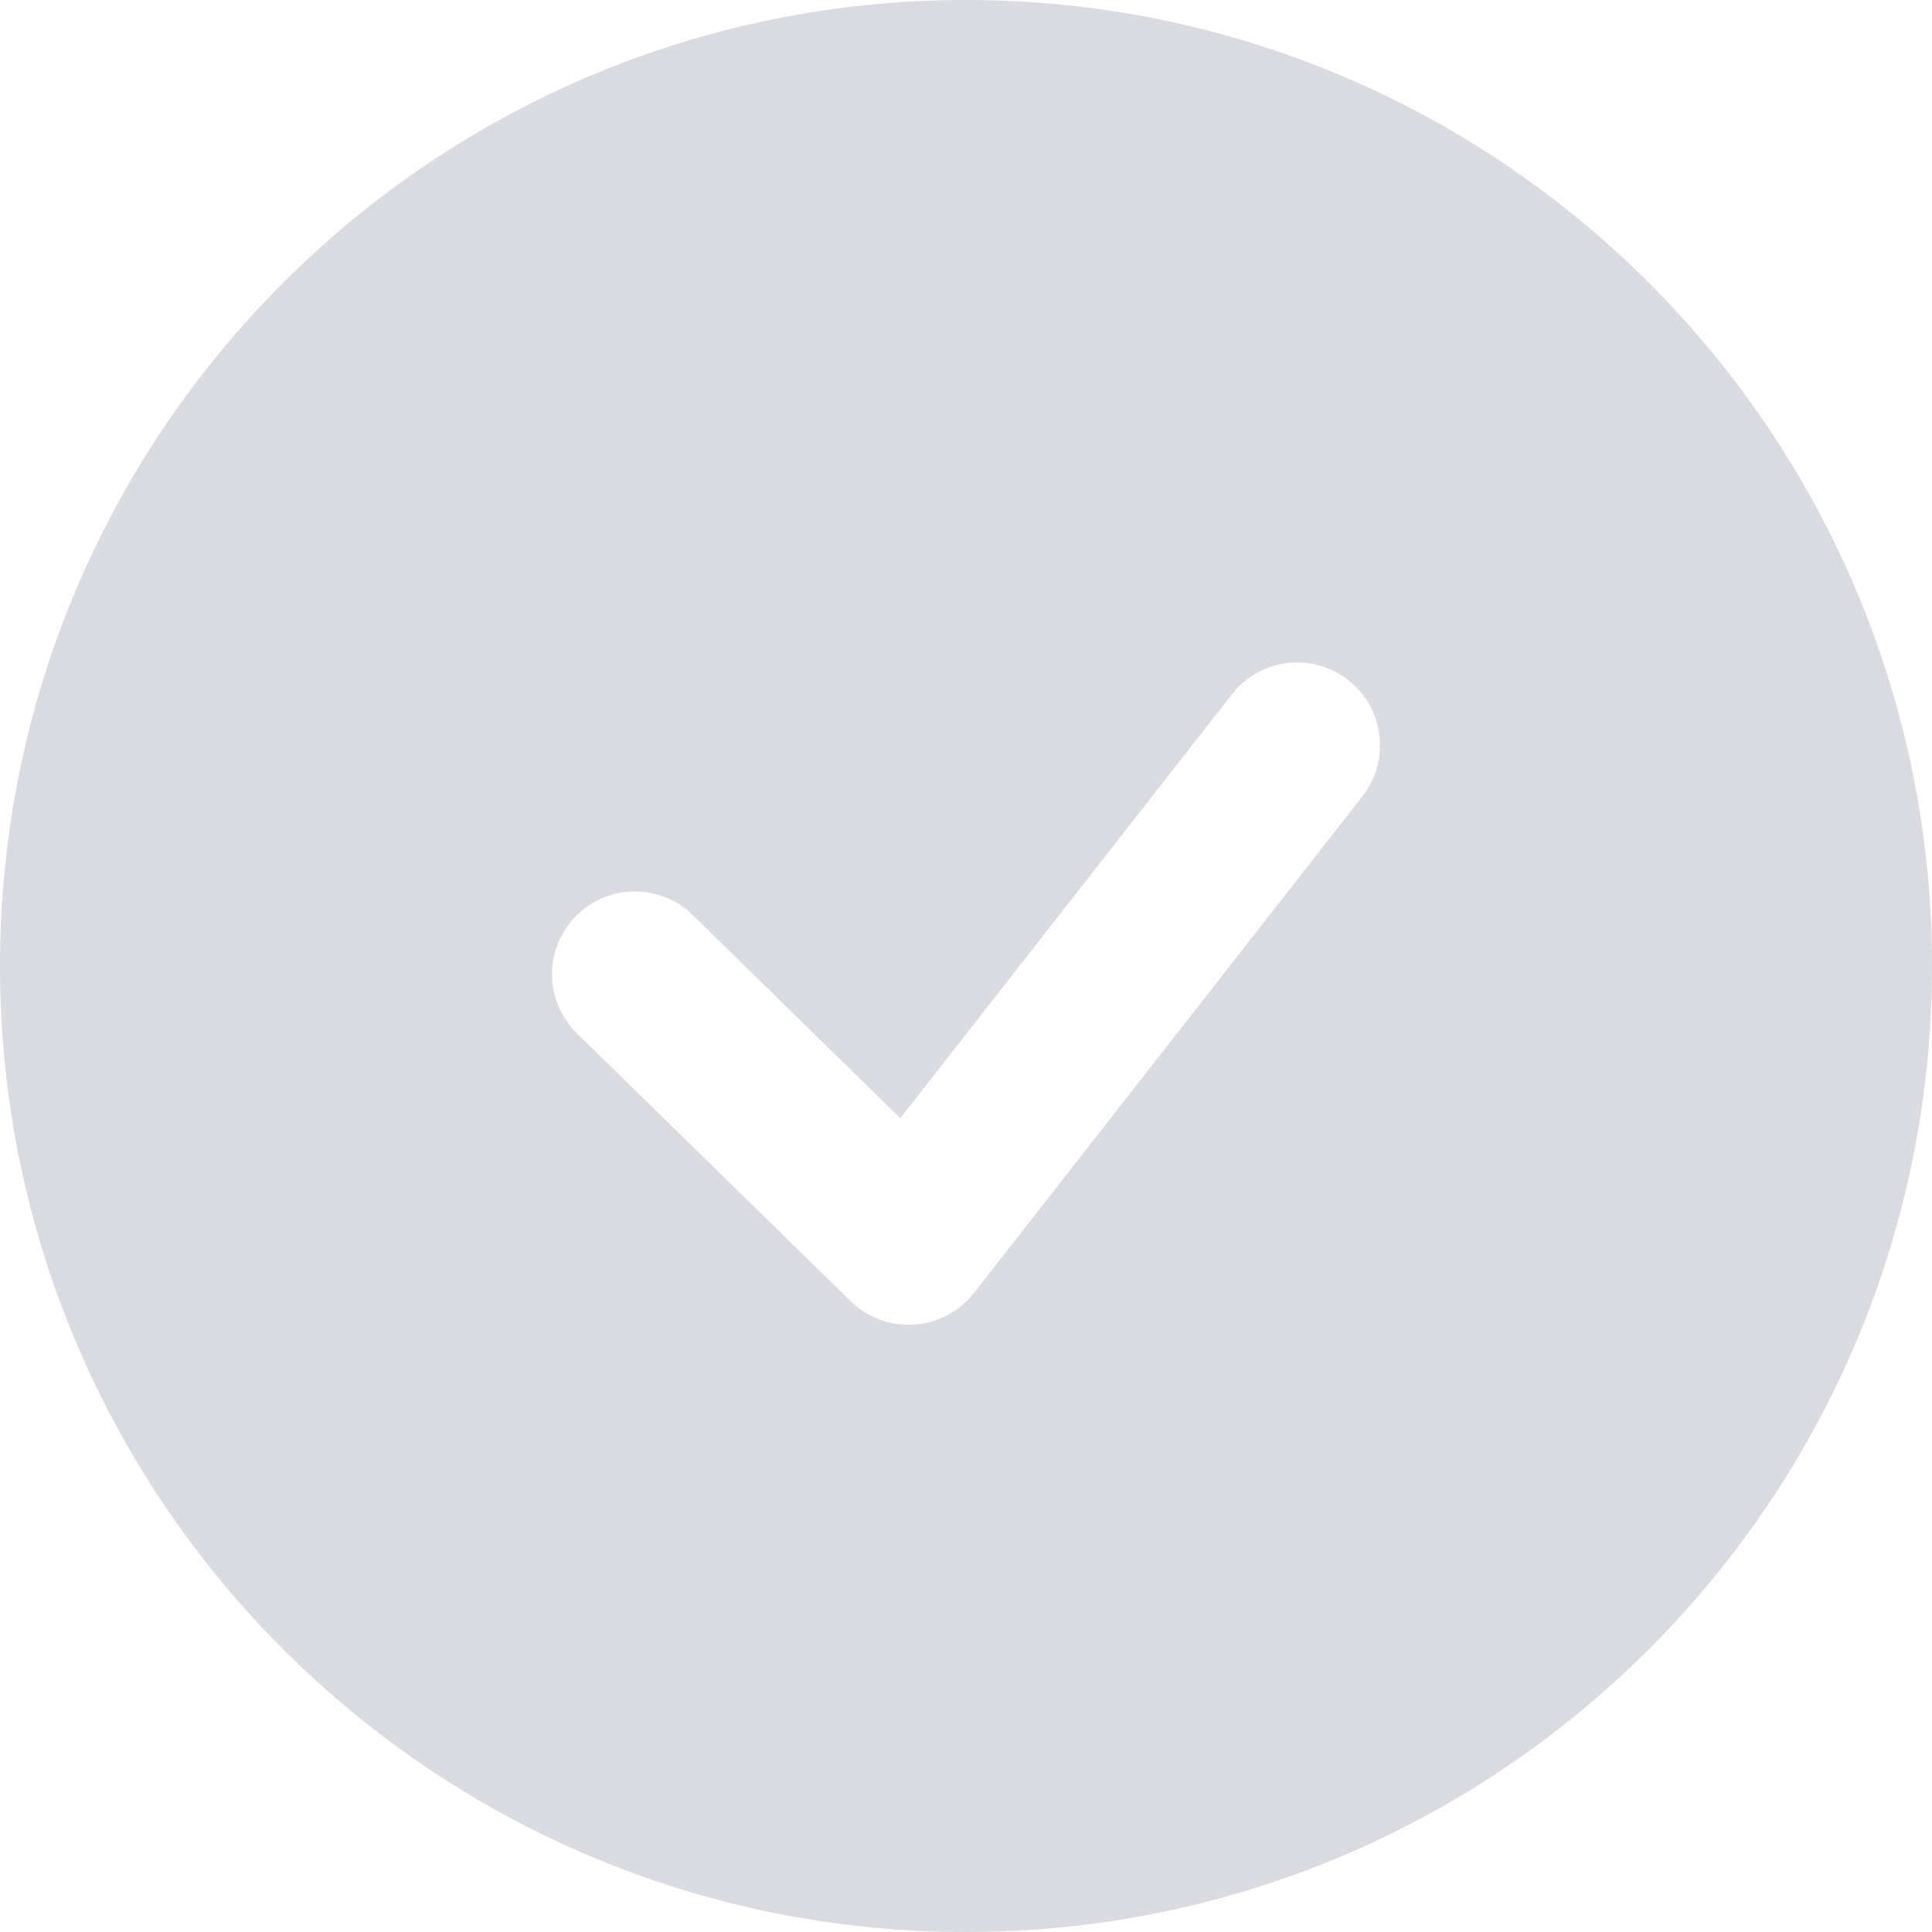
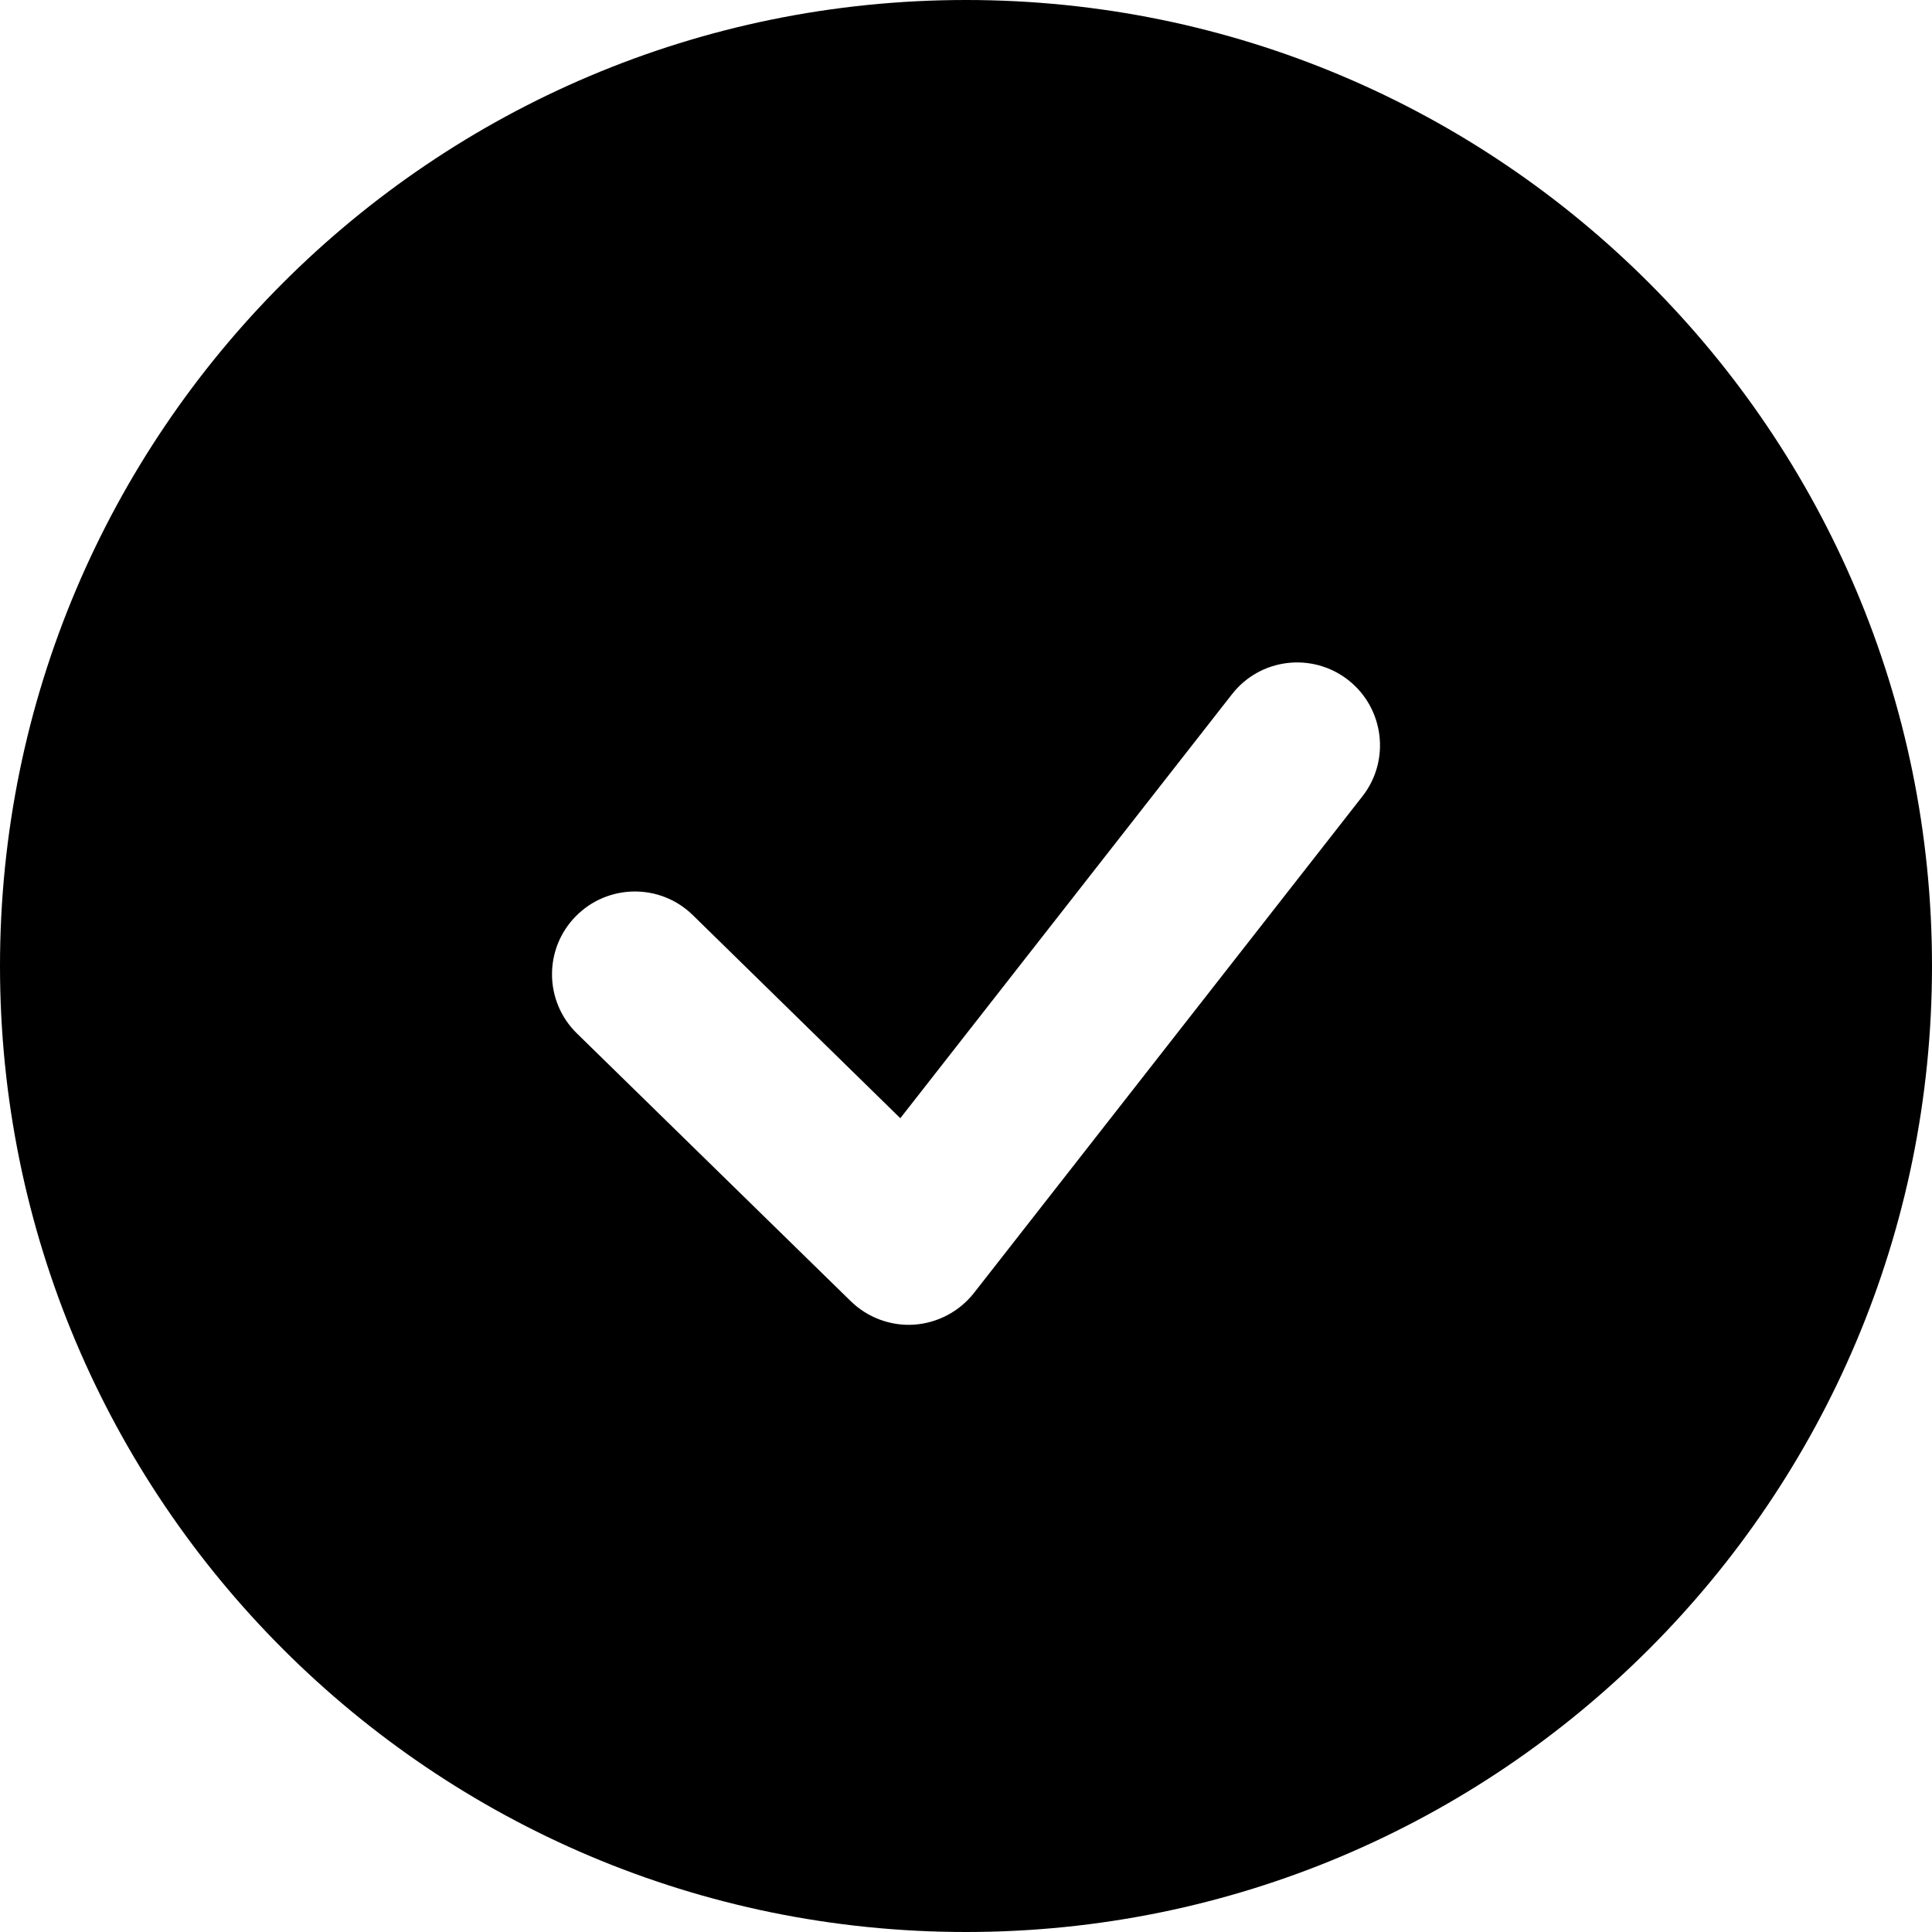
<svg xmlns="http://www.w3.org/2000/svg" width="14" height="14" viewBox="0 0 14 14" fill="none">
-   <path d="M7 0C10.866 0 14 3.134 14 7C14 10.866 10.866 14 7 14C3.134 14 0 10.866 0 7C5.63724e-08 3.134 3.134 5.63742e-08 7 0ZM9.77 4.928C9.509 4.724 9.132 4.769 8.928 5.03L6.524 8.103L5.02 6.631C4.783 6.399 4.403 6.404 4.171 6.641C3.939 6.878 3.944 7.258 4.181 7.489L6.165 9.429C6.287 9.548 6.454 9.61 6.624 9.599C6.794 9.587 6.952 9.504 7.058 9.369L9.873 5.77C10.077 5.509 10.03 5.132 9.77 4.928Z" fill="#D9DBE0" />
+   <path d="M7 0C10.866 0 14 3.134 14 7C14 10.866 10.866 14 7 14C3.134 14 0 10.866 0 7C5.63724e-08 3.134 3.134 5.63742e-08 7 0ZM9.77 4.928C9.509 4.724 9.132 4.769 8.928 5.03L6.524 8.103L5.02 6.631C4.783 6.399 4.403 6.404 4.171 6.641C3.939 6.878 3.944 7.258 4.181 7.489L6.165 9.429C6.287 9.548 6.454 9.61 6.624 9.599C6.794 9.587 6.952 9.504 7.058 9.369L9.873 5.77C10.077 5.509 10.03 5.132 9.77 4.928Z" fill="currentColor" />
</svg>
